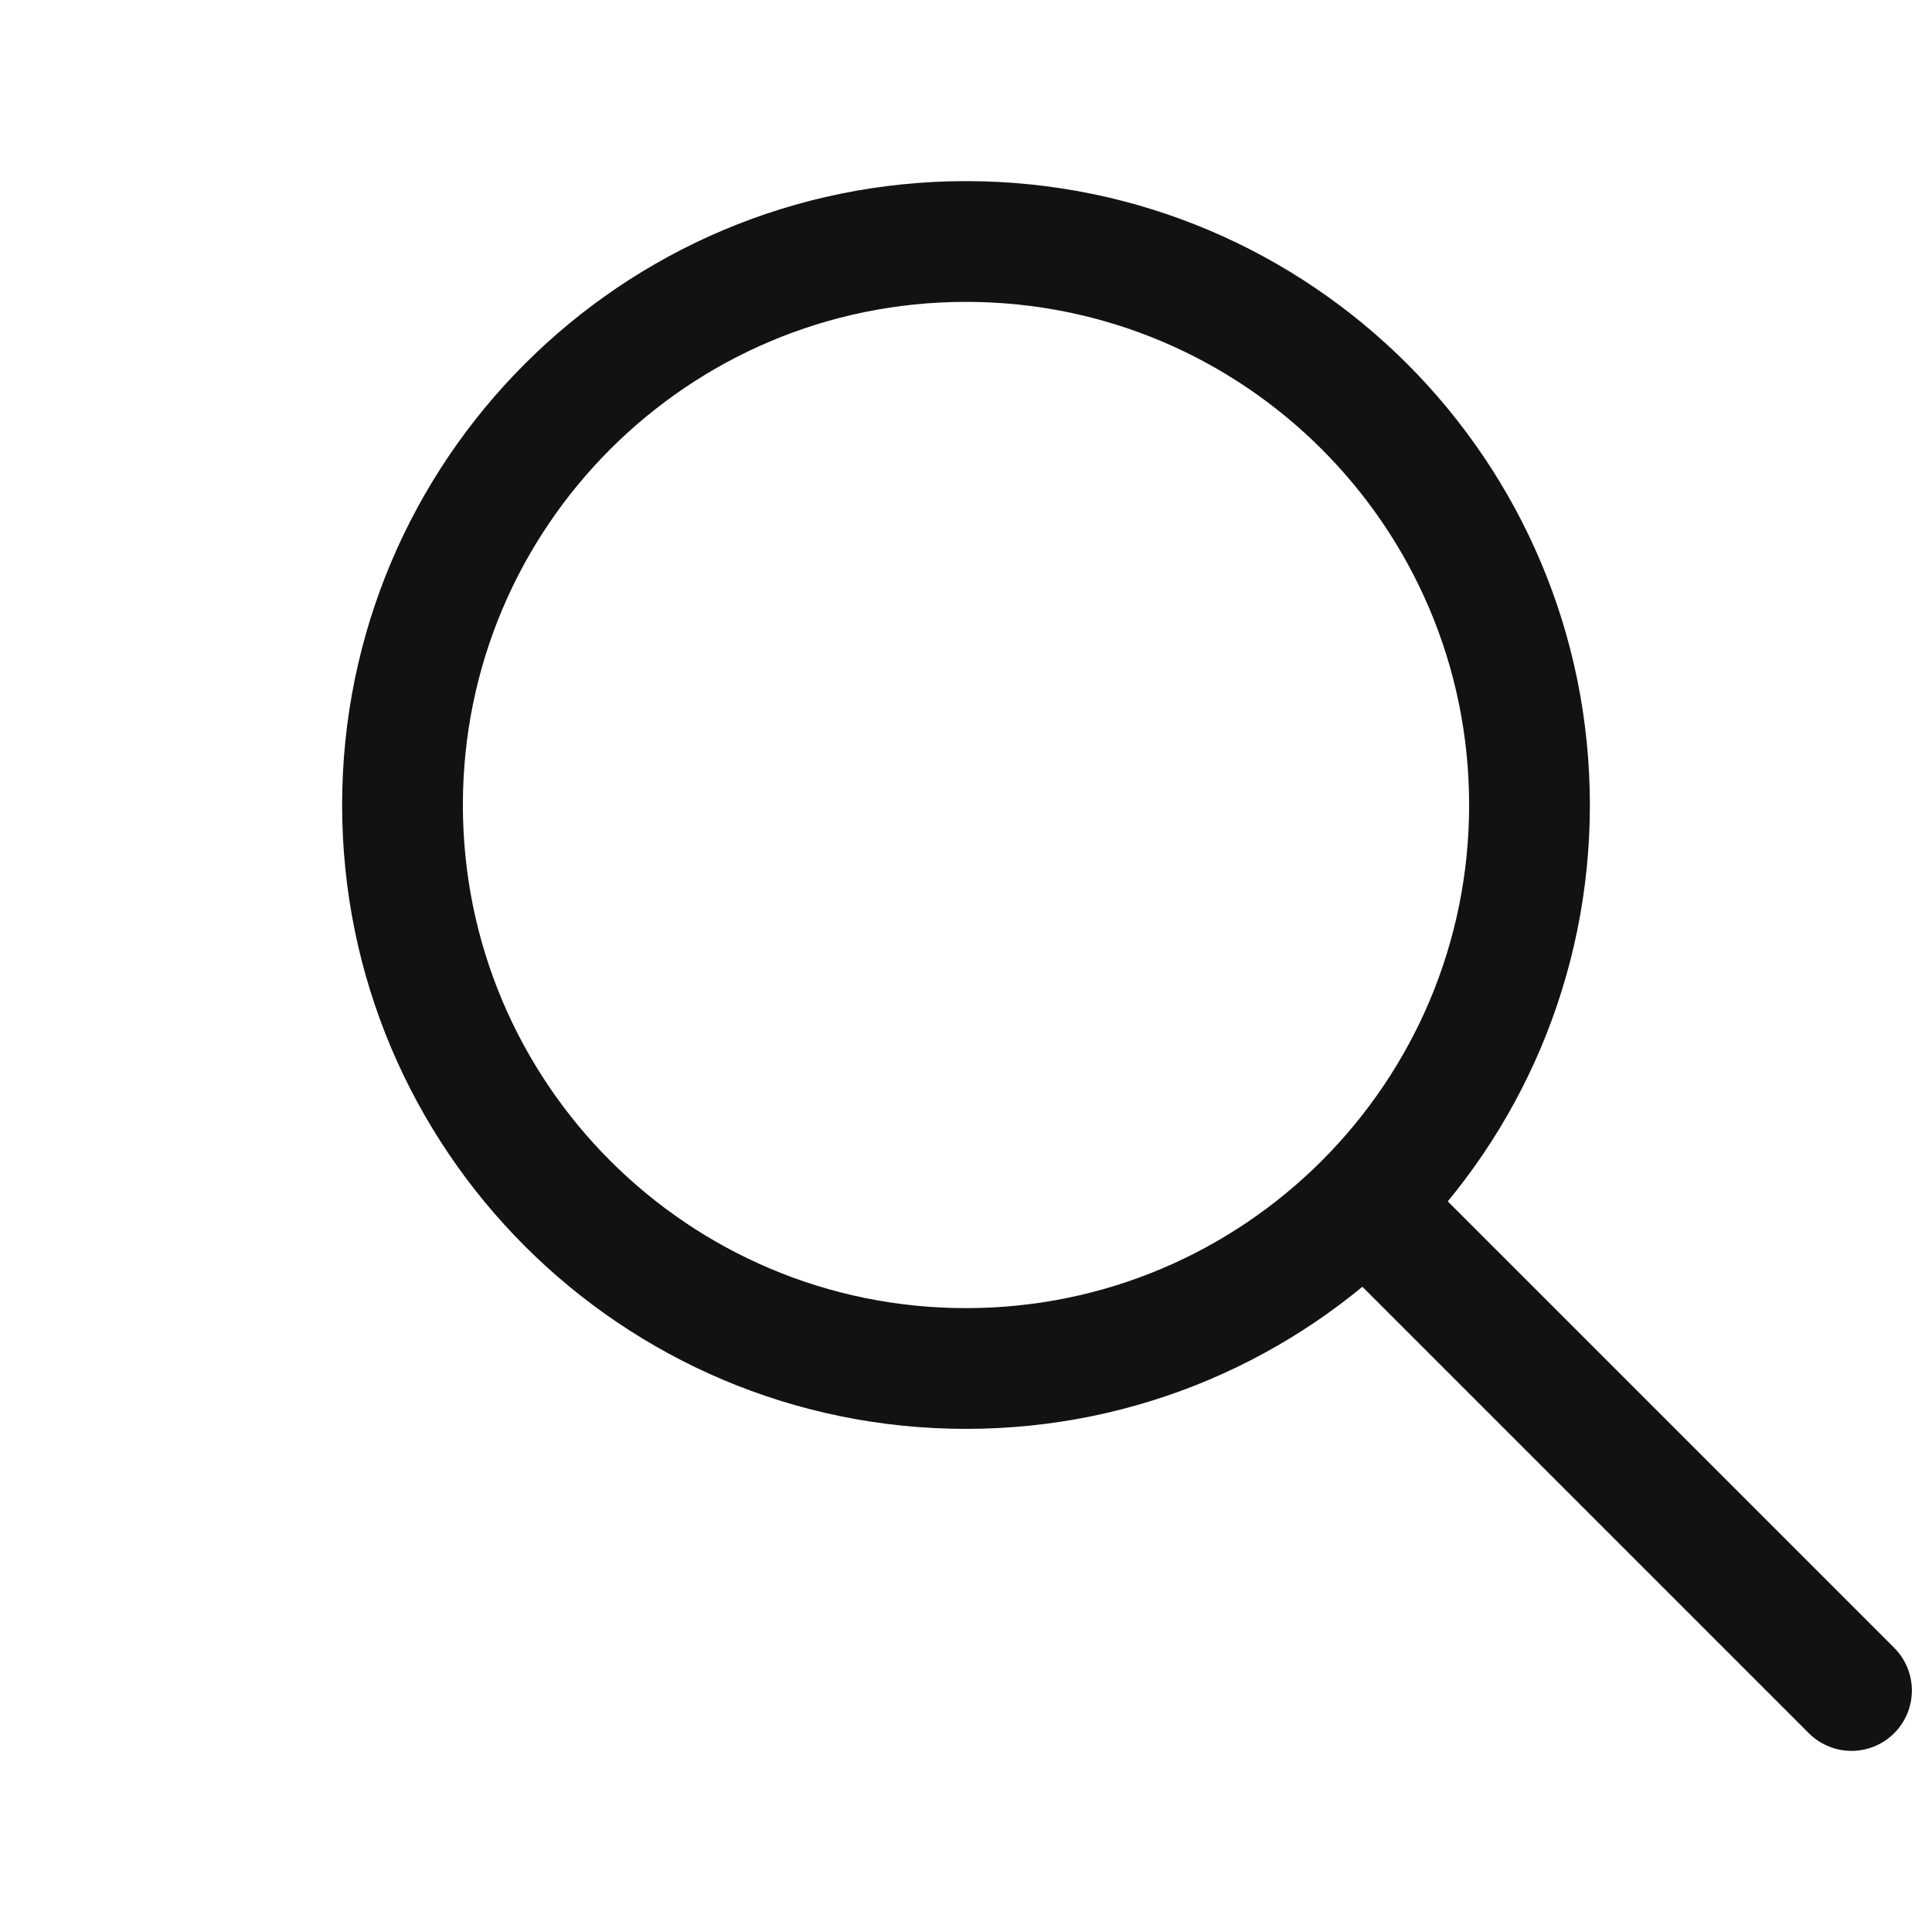
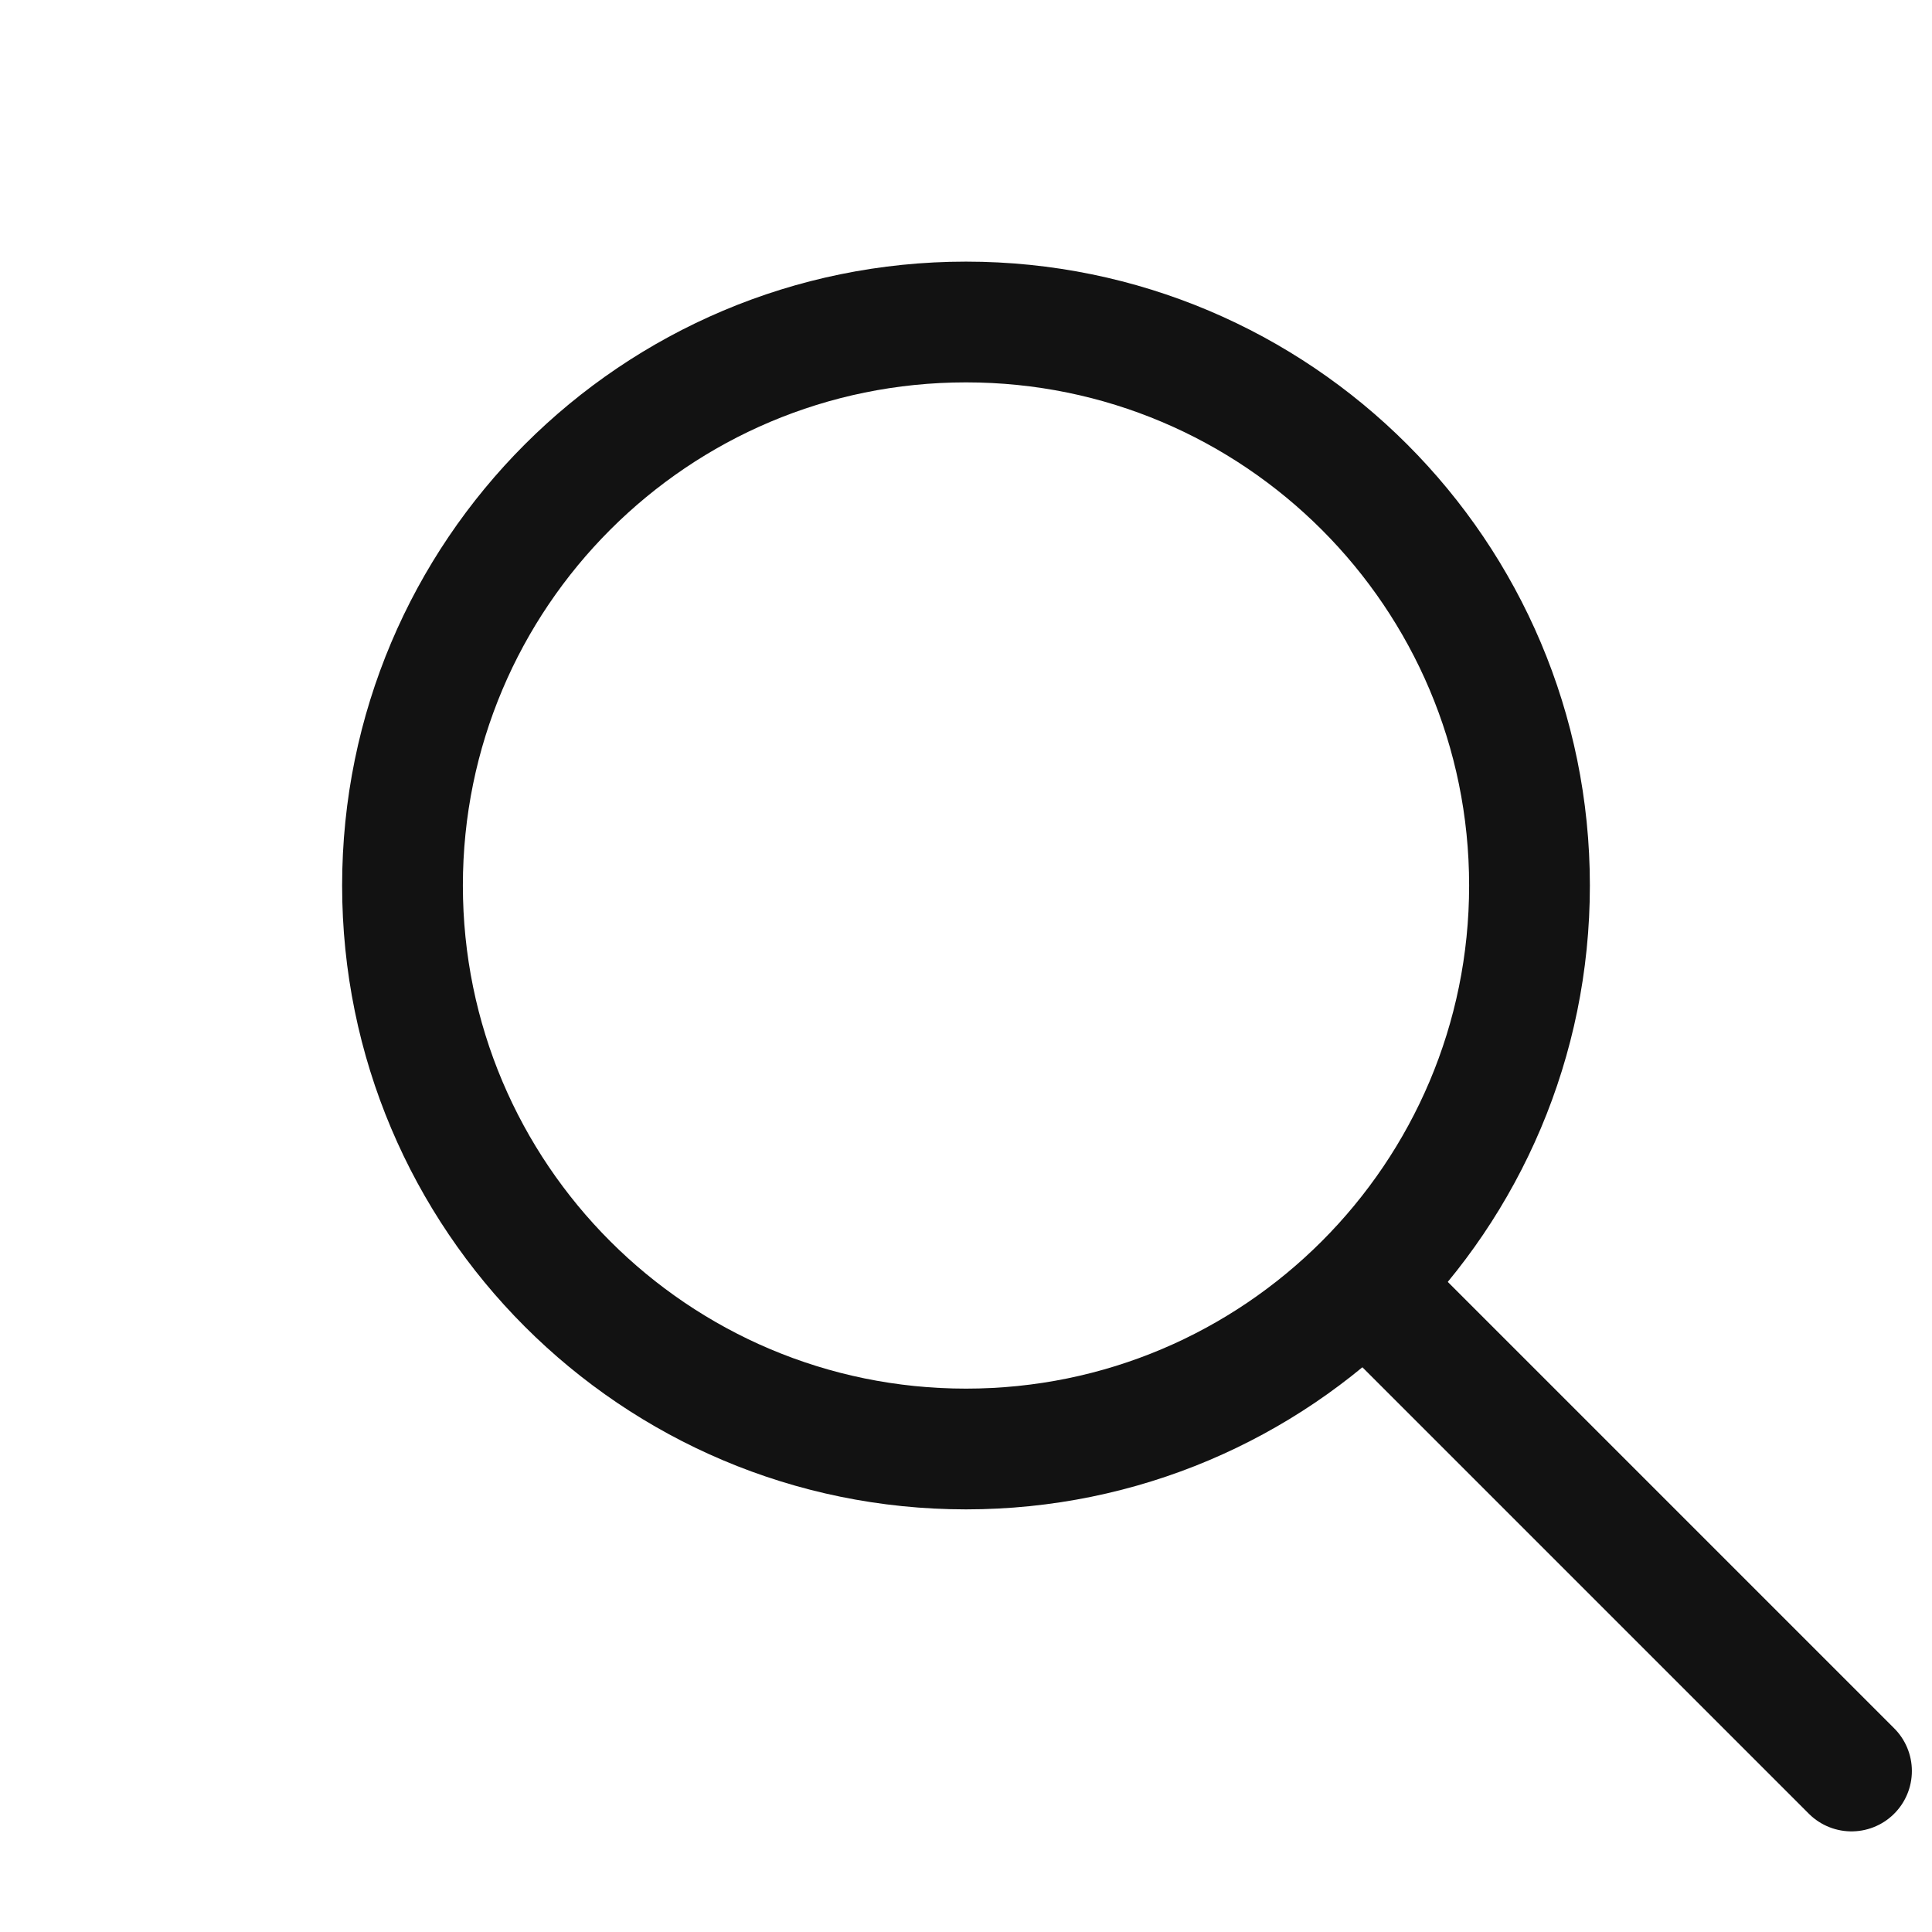
- <svg xmlns="http://www.w3.org/2000/svg" width="28" height="28" viewBox="-2 0 24 24" fill="none" stroke="#121212" stroke-width="1.5" stroke-linecap="round" stroke-linejoin="round" class="icon icon-tabler icons-tabler-outline icon-tabler-search">
+ <svg xmlns="http://www.w3.org/2000/svg" width="28" height="28" viewBox="-2 -1 24 24" fill="none" stroke="#121212" stroke-width="1.5" stroke-linecap="round" stroke-linejoin="round" class="icon icon-tabler icons-tabler-outline icon-tabler-search">
  <path stroke="none" d="M0 0h24v24H0z" fill="none" />
  <path d="M10 10m-7 0a7 7 0 1 0 14 0a7 7 0 1 0 -14 0" />
  <path d="M21 21l-6 -6" />
</svg>
